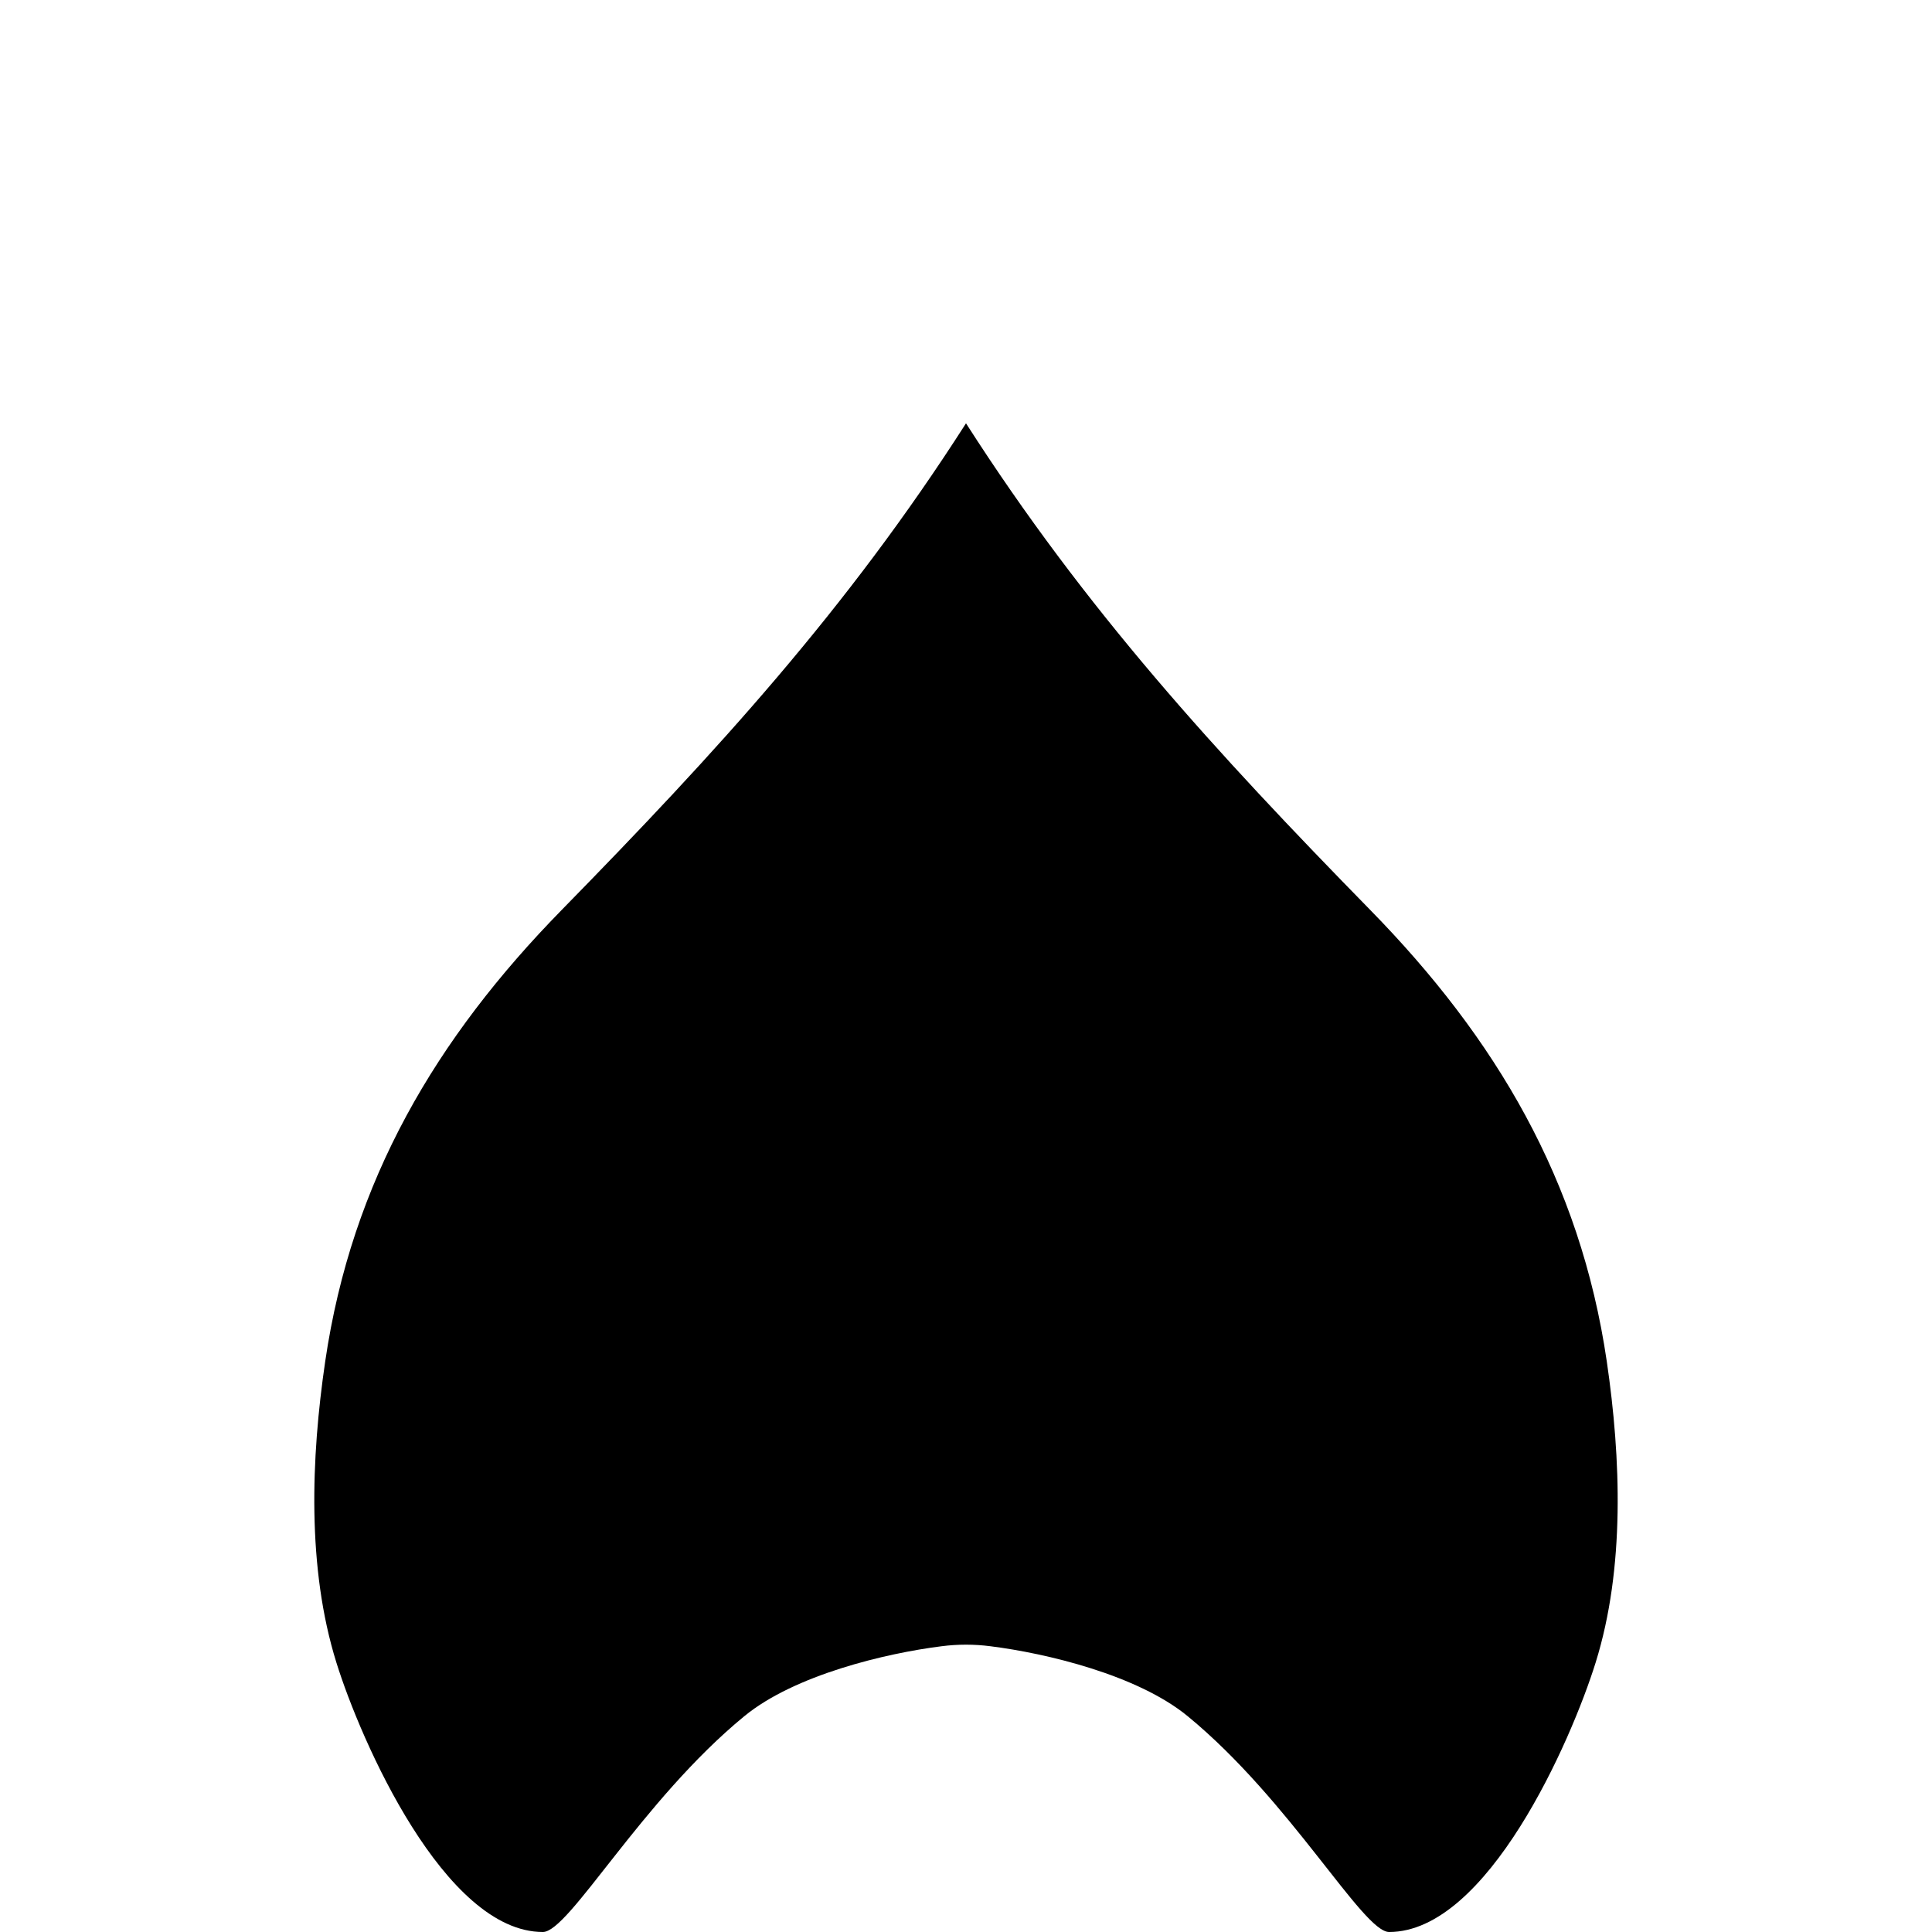
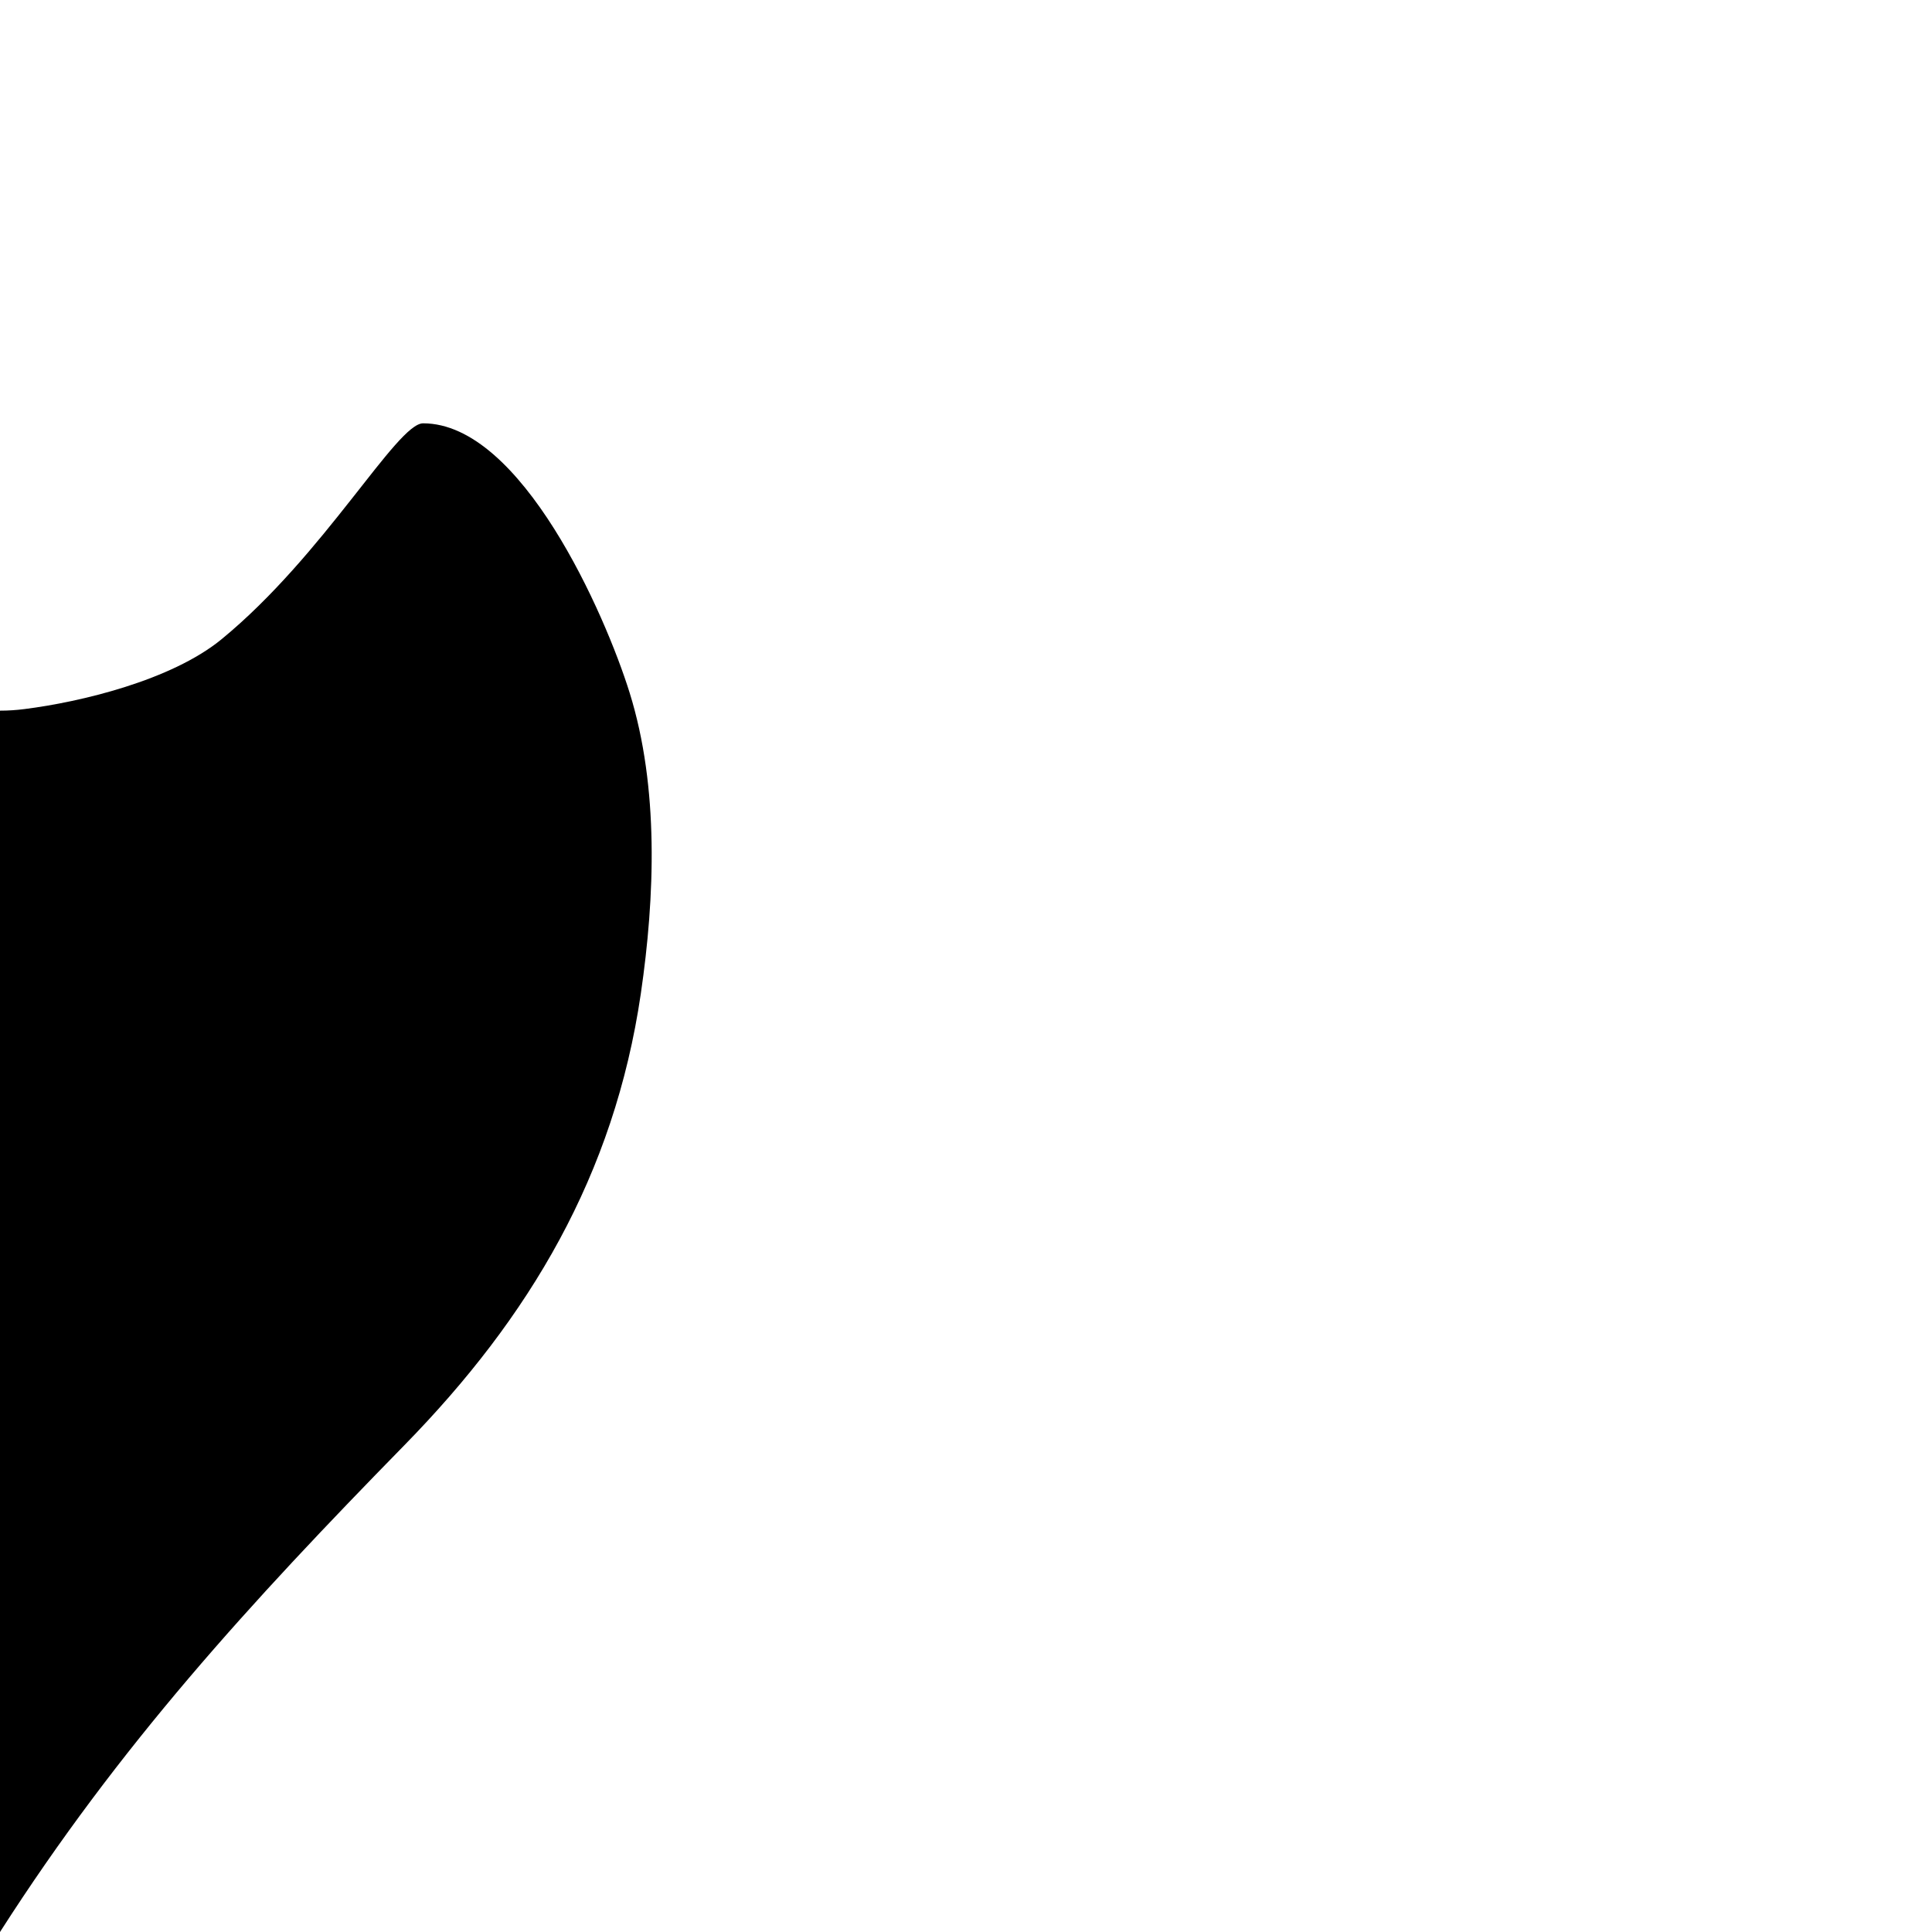
- <svg xmlns="http://www.w3.org/2000/svg" id="Layer_1" data-name="Layer 1" viewBox="0 0 1000 1000">
-   <path d="M831.68,704.74c-13.76-93.83-57.56-167.47-122.4-233.7C629.18,389.21,561.7,315.5,500,219.11,438.3,315.5,370.82,389.21,290.72,471c-64.84,66.23-108.64,139.87-122.4,233.7-7.34,50-9.48,106.83,5.78,155.8C186.76,901.16,230.12,1000,281,1000c13.59,0,51-68,104.29-111.73,26-21.35,73.23-32.55,102-36.17a98.32,98.32,0,0,1,25.42,0c28.77,3.62,76,14.82,102,36.17C668,932,705.41,1000,719,1000c50.88,0,94.24-98.84,106.9-139.46C841.16,811.57,839,754.74,831.68,704.74Z" />
+ <svg xmlns="http://www.w3.org/2000/svg" version="1.1" id="Layer_1" x="0px" y="0px" viewBox="0 0 1000 1000" style="enable-background:new 0 0 1000 1000;" xml:space="preserve">
+   <path d="M325.9,358.57c-12.66-40.62-56.02-139.46-106.9-139.46c-13.59,0-51,68-104.29,111.73c-26,21.35-73.23,32.55-102,36.17  c-8.44,1.1-16.98,1.1-25.42,0c-28.77-3.62-76-14.82-102-36.17C-168,287.11-205.41,219.11-219,219.11  c-50.88,0-94.24,98.84-106.9,139.5c-15.26,48.97-13.12,105.8-5.78,155.8c13.76,93.83,57.56,167.47,122.4,233.7  C-129.18,829.9-61.7,903.61,0,1000c61.7-96.39,129.18-170.1,209.28-251.93c64.84-66.23,108.64-139.87,122.4-233.7  C339,464.37,341.16,407.54,325.9,358.57z" />
</svg>
